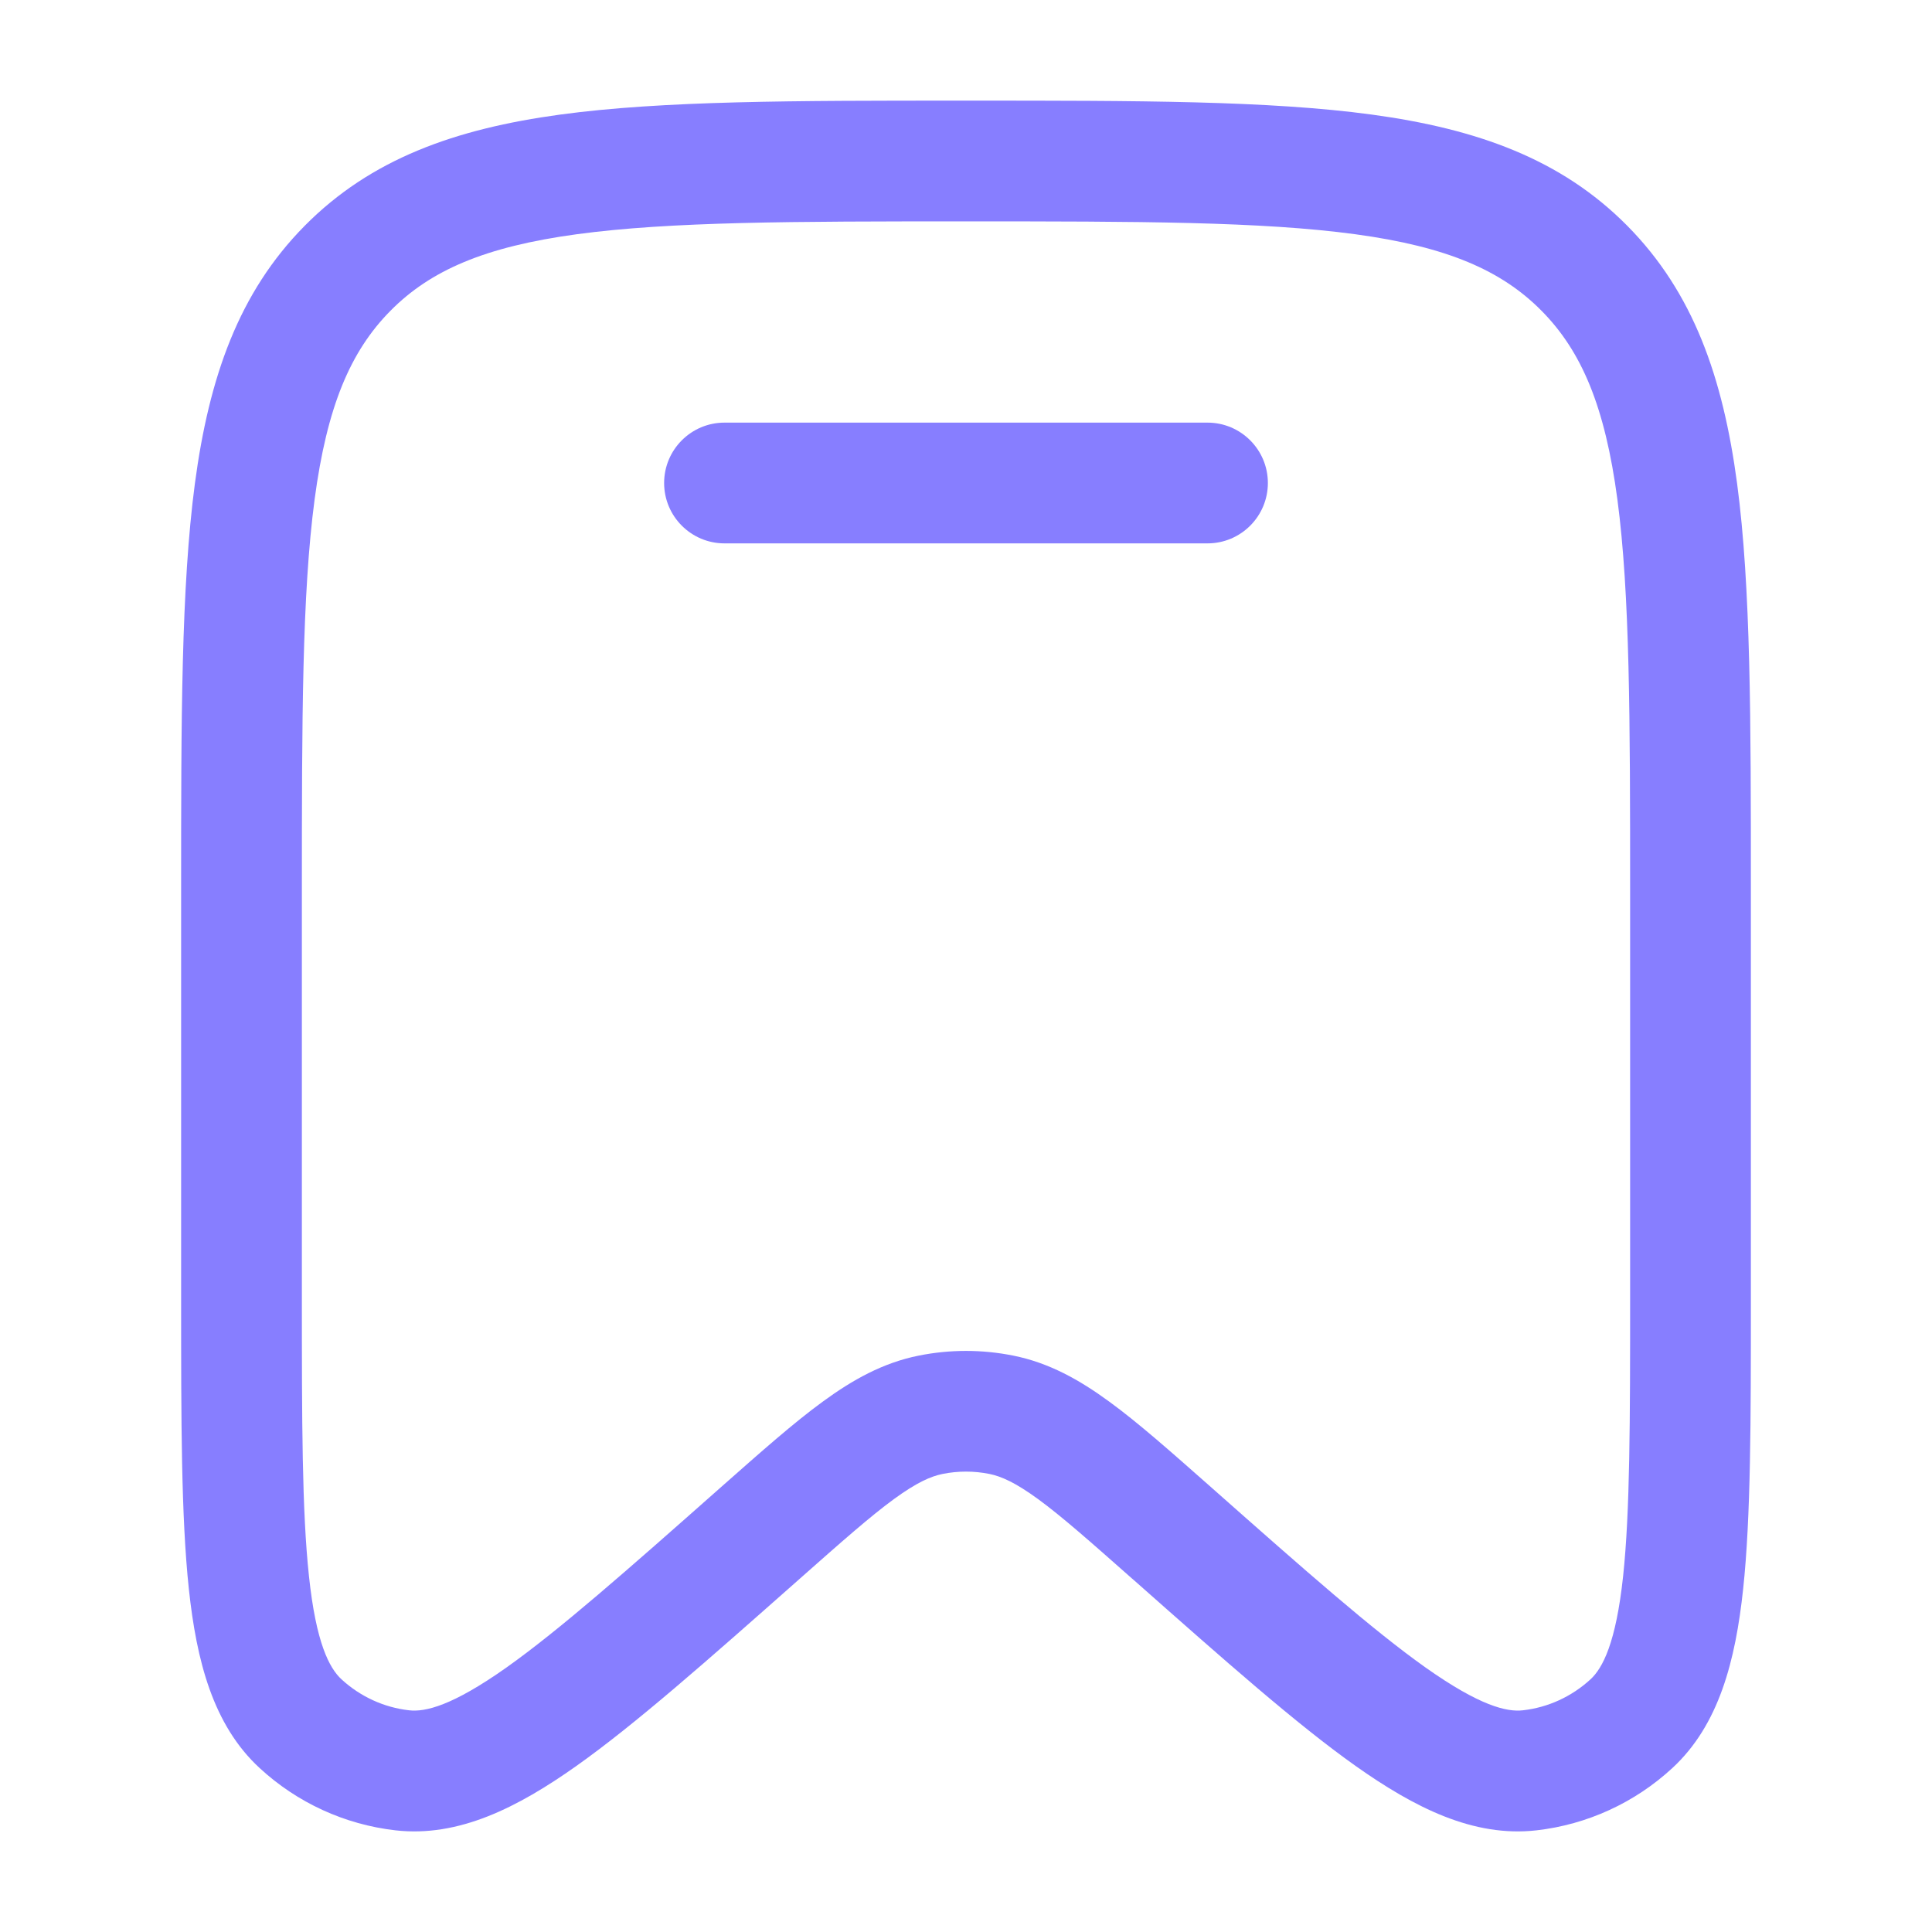
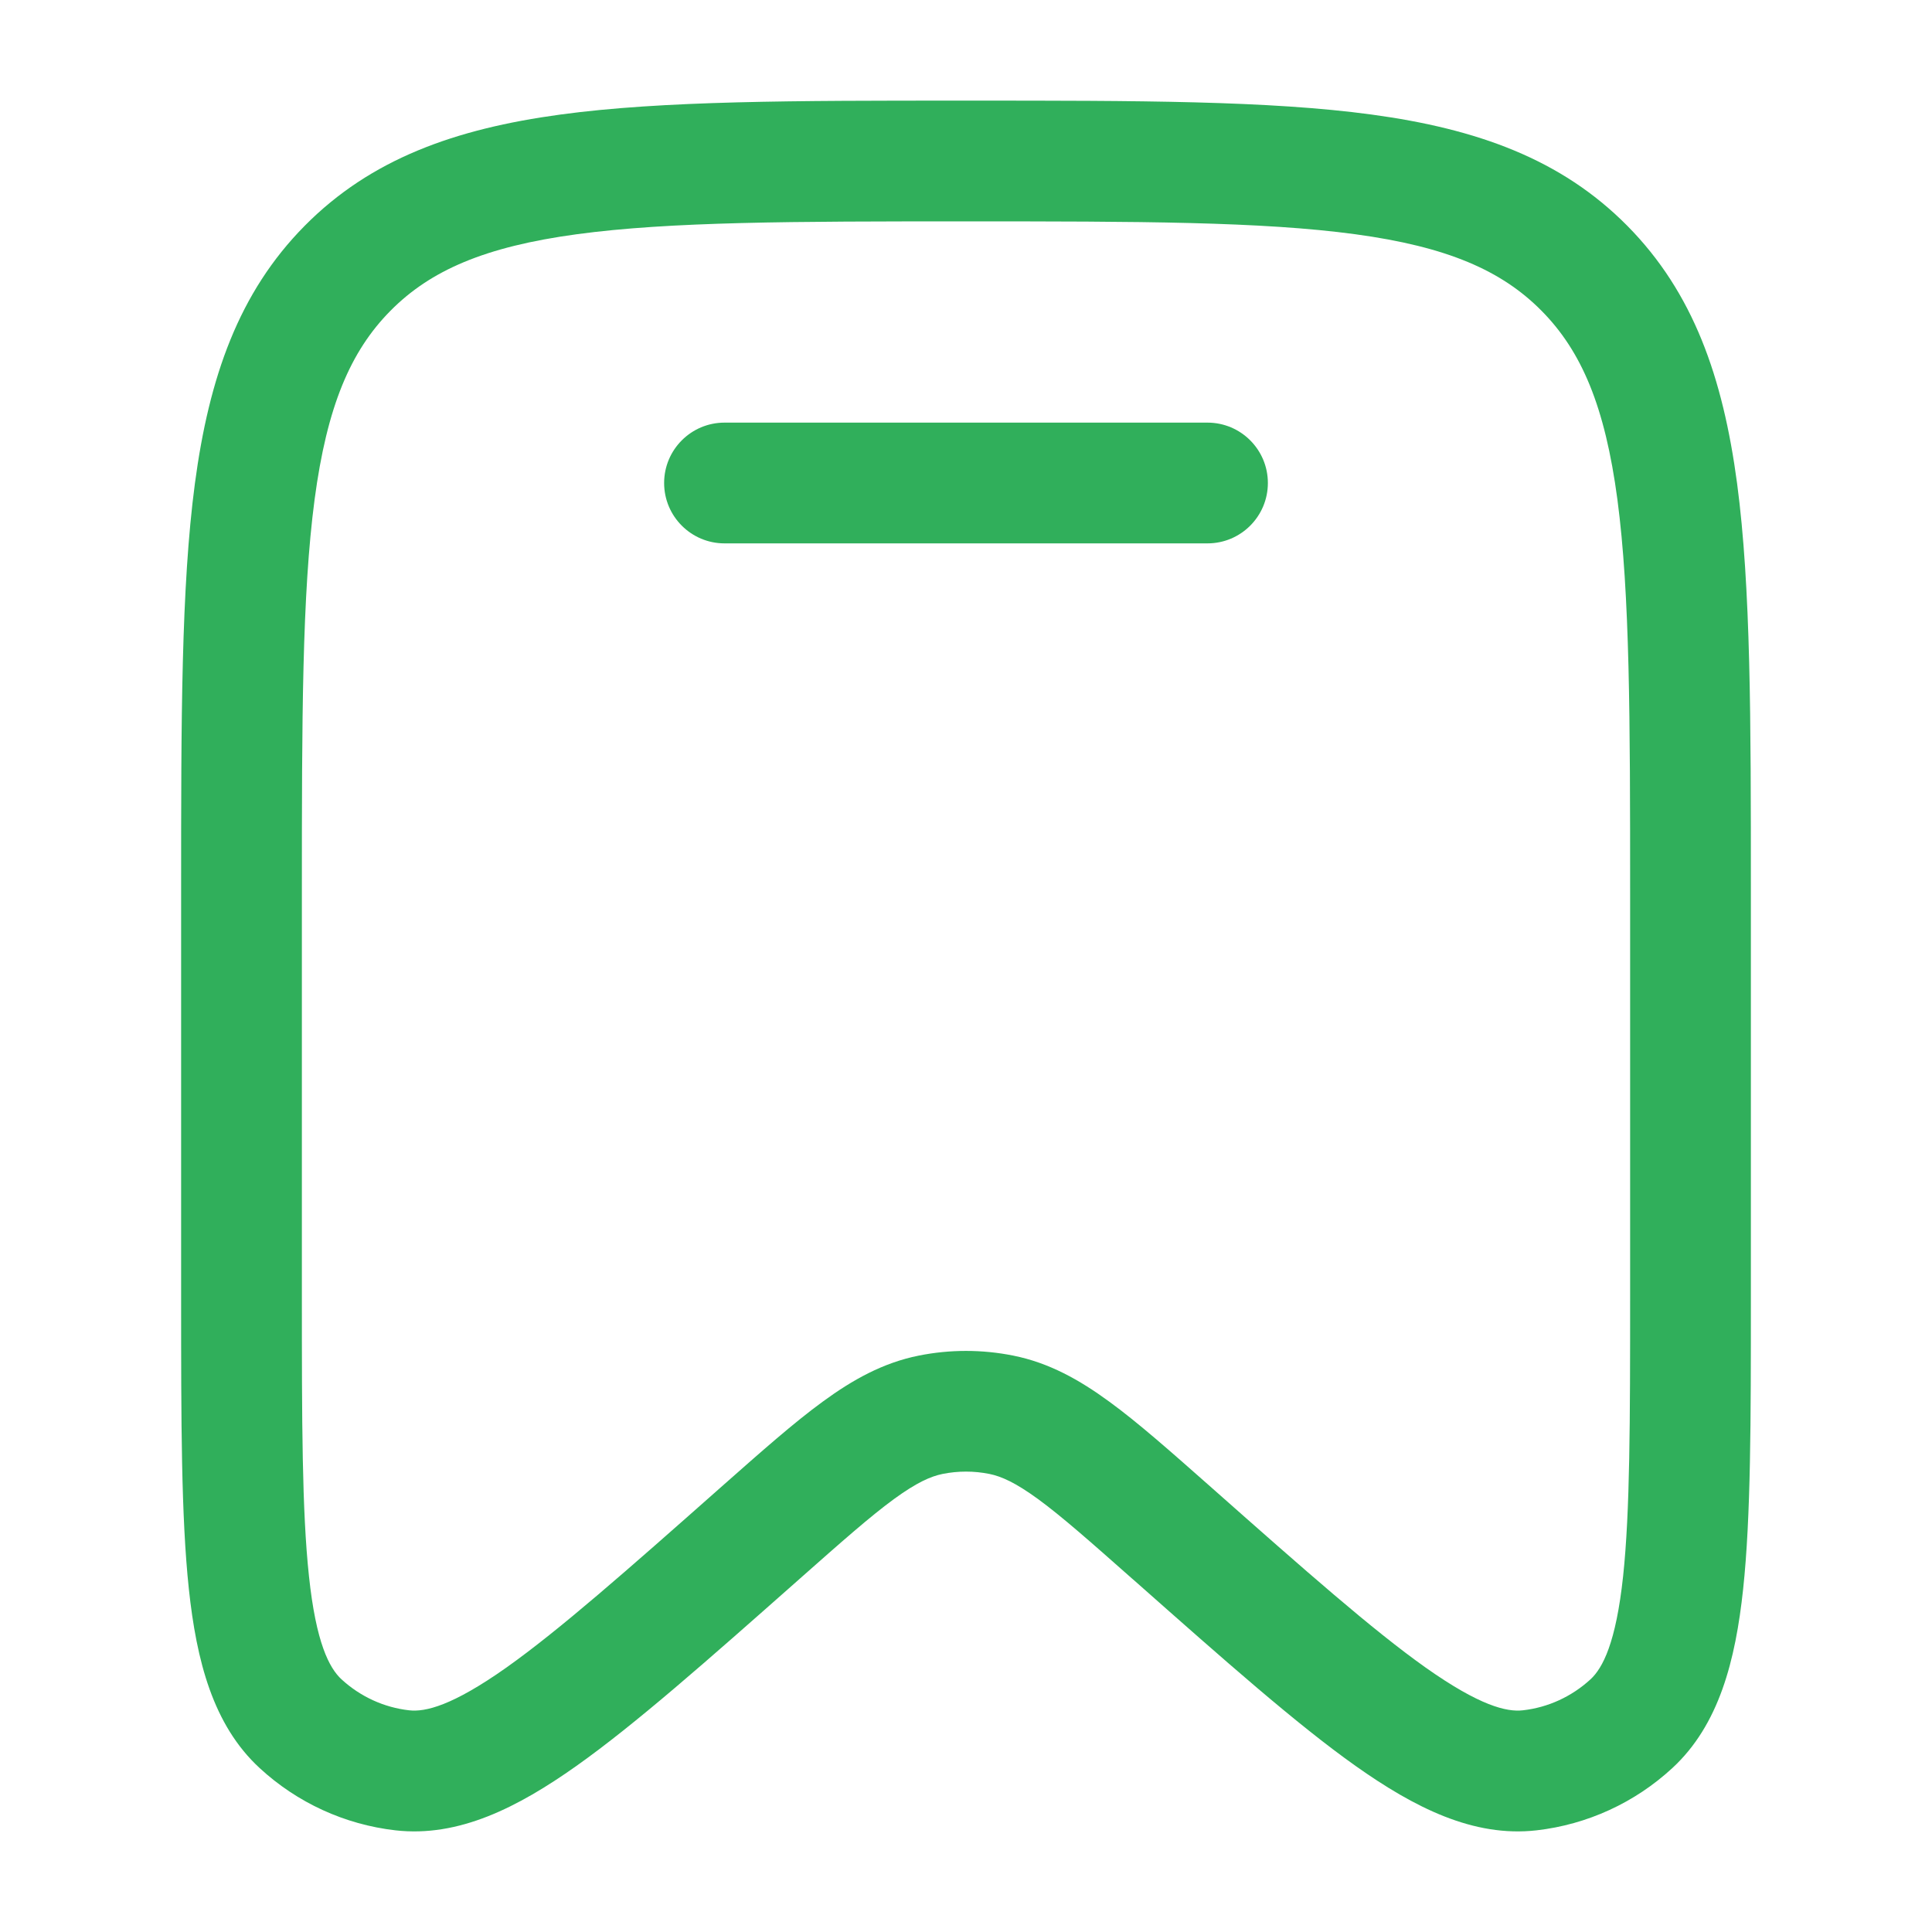
<svg xmlns="http://www.w3.org/2000/svg" width="24" height="24" viewBox="0 0 24 24" fill="none">
-   <path d="M9 5.25C8.586 5.25 8.25 5.586 8.25 6C8.25 6.414 8.586 6.75 9 6.75H15C15.414 6.75 15.75 6.414 15.75 6C15.75 5.586 15.414 5.25 15 5.25H9Z" fill="#877EFF" />
-   <path fill-rule="evenodd" clip-rule="evenodd" d="M11.943 1.25C9.87 1.25 8.237 1.25 6.961 1.423C5.651 1.601 4.606 1.975 3.785 2.805C2.965 3.634 2.597 4.687 2.421 6.007C2.25 7.296 2.25 8.945 2.25 11.041V16.139C2.25 17.647 2.25 18.84 2.346 19.739C2.441 20.627 2.644 21.428 3.226 21.964C3.692 22.394 4.282 22.665 4.912 22.737C5.699 22.827 6.434 22.451 7.159 21.938C7.892 21.419 8.781 20.632 9.903 19.64L9.939 19.608C10.459 19.148 10.811 18.837 11.105 18.622C11.389 18.415 11.562 18.34 11.708 18.31C11.901 18.271 12.099 18.271 12.292 18.31C12.438 18.34 12.611 18.415 12.895 18.622C13.189 18.837 13.541 19.148 14.061 19.608L14.098 19.64C15.219 20.632 16.108 21.419 16.841 21.938C17.566 22.451 18.301 22.827 19.088 22.737C19.718 22.665 20.308 22.394 20.774 21.964C21.355 21.428 21.559 20.627 21.654 19.739C21.75 18.84 21.75 17.647 21.75 16.139V11.041C21.75 8.945 21.75 7.295 21.579 6.007C21.403 4.687 21.035 3.634 20.215 2.805C19.394 1.975 18.349 1.601 17.039 1.423C15.763 1.25 14.13 1.25 12.057 1.25H11.943ZM4.851 3.86C5.348 3.358 6.023 3.065 7.163 2.91C8.326 2.752 9.857 2.75 12 2.75C14.143 2.75 15.674 2.752 16.837 2.91C17.977 3.065 18.652 3.358 19.149 3.86C19.647 4.363 19.938 5.048 20.092 6.205C20.248 7.383 20.25 8.932 20.25 11.098V16.091C20.25 17.657 20.249 18.77 20.163 19.579C20.074 20.409 19.91 20.72 19.758 20.861C19.524 21.076 19.23 21.211 18.918 21.246C18.718 21.269 18.384 21.192 17.708 20.714C17.05 20.247 16.221 19.516 15.055 18.484L15.029 18.461C14.541 18.03 14.137 17.672 13.78 17.412C13.407 17.139 13.031 16.929 12.588 16.84C12.2 16.762 11.8 16.762 11.412 16.84C10.969 16.929 10.593 17.139 10.22 17.412C9.863 17.672 9.459 18.03 8.971 18.461L8.945 18.484C7.779 19.516 6.95 20.247 6.292 20.714C5.616 21.192 5.282 21.269 5.082 21.246C4.77 21.211 4.476 21.076 4.242 20.861C4.09 20.72 3.926 20.409 3.838 19.579C3.751 18.77 3.75 17.657 3.75 16.091V11.098C3.75 8.932 3.752 7.383 3.908 6.205C4.062 5.048 4.353 4.363 4.851 3.86Z" fill="#877EFF" />
+   <path d="M9 5.25C8.586 5.25 8.25 5.586 8.25 6C8.25 6.414 8.586 6.75 9 6.75H15C15.414 6.75 15.75 6.414 15.75 6C15.75 5.586 15.414 5.25 15 5.25H9Z" fill="#30AF5B" />
+   <path fill-rule="evenodd" clip-rule="evenodd" d="M11.943 1.25C9.87 1.25 8.237 1.25 6.961 1.423C5.651 1.601 4.606 1.975 3.785 2.805C2.965 3.634 2.597 4.687 2.421 6.007C2.25 7.296 2.25 8.945 2.25 11.041V16.139C2.25 17.647 2.25 18.84 2.346 19.739C2.441 20.627 2.644 21.428 3.226 21.964C3.692 22.394 4.282 22.665 4.912 22.737C5.699 22.827 6.434 22.451 7.159 21.938C7.892 21.419 8.781 20.632 9.903 19.64L9.939 19.608C10.459 19.148 10.811 18.837 11.105 18.622C11.389 18.415 11.562 18.34 11.708 18.31C11.901 18.271 12.099 18.271 12.292 18.31C12.438 18.34 12.611 18.415 12.895 18.622C13.189 18.837 13.541 19.148 14.061 19.608L14.098 19.64C15.219 20.632 16.108 21.419 16.841 21.938C17.566 22.451 18.301 22.827 19.088 22.737C19.718 22.665 20.308 22.394 20.774 21.964C21.355 21.428 21.559 20.627 21.654 19.739C21.75 18.84 21.75 17.647 21.75 16.139V11.041C21.75 8.945 21.75 7.295 21.579 6.007C21.403 4.687 21.035 3.634 20.215 2.805C19.394 1.975 18.349 1.601 17.039 1.423C15.763 1.25 14.13 1.25 12.057 1.25H11.943ZM4.851 3.86C5.348 3.358 6.023 3.065 7.163 2.91C8.326 2.752 9.857 2.75 12 2.75C14.143 2.75 15.674 2.752 16.837 2.91C17.977 3.065 18.652 3.358 19.149 3.86C19.647 4.363 19.938 5.048 20.092 6.205C20.248 7.383 20.25 8.932 20.25 11.098V16.091C20.25 17.657 20.249 18.77 20.163 19.579C20.074 20.409 19.91 20.72 19.758 20.861C19.524 21.076 19.23 21.211 18.918 21.246C18.718 21.269 18.384 21.192 17.708 20.714C17.05 20.247 16.221 19.516 15.055 18.484L15.029 18.461C14.541 18.03 14.137 17.672 13.78 17.412C13.407 17.139 13.031 16.929 12.588 16.84C12.2 16.762 11.8 16.762 11.412 16.84C10.969 16.929 10.593 17.139 10.22 17.412C9.863 17.672 9.459 18.03 8.971 18.461L8.945 18.484C7.779 19.516 6.95 20.247 6.292 20.714C5.616 21.192 5.282 21.269 5.082 21.246C4.77 21.211 4.476 21.076 4.242 20.861C4.09 20.72 3.926 20.409 3.838 19.579C3.751 18.77 3.75 17.657 3.75 16.091V11.098C3.75 8.932 3.752 7.383 3.908 6.205C4.062 5.048 4.353 4.363 4.851 3.86Z" fill="#30AF5B" />
</svg>
